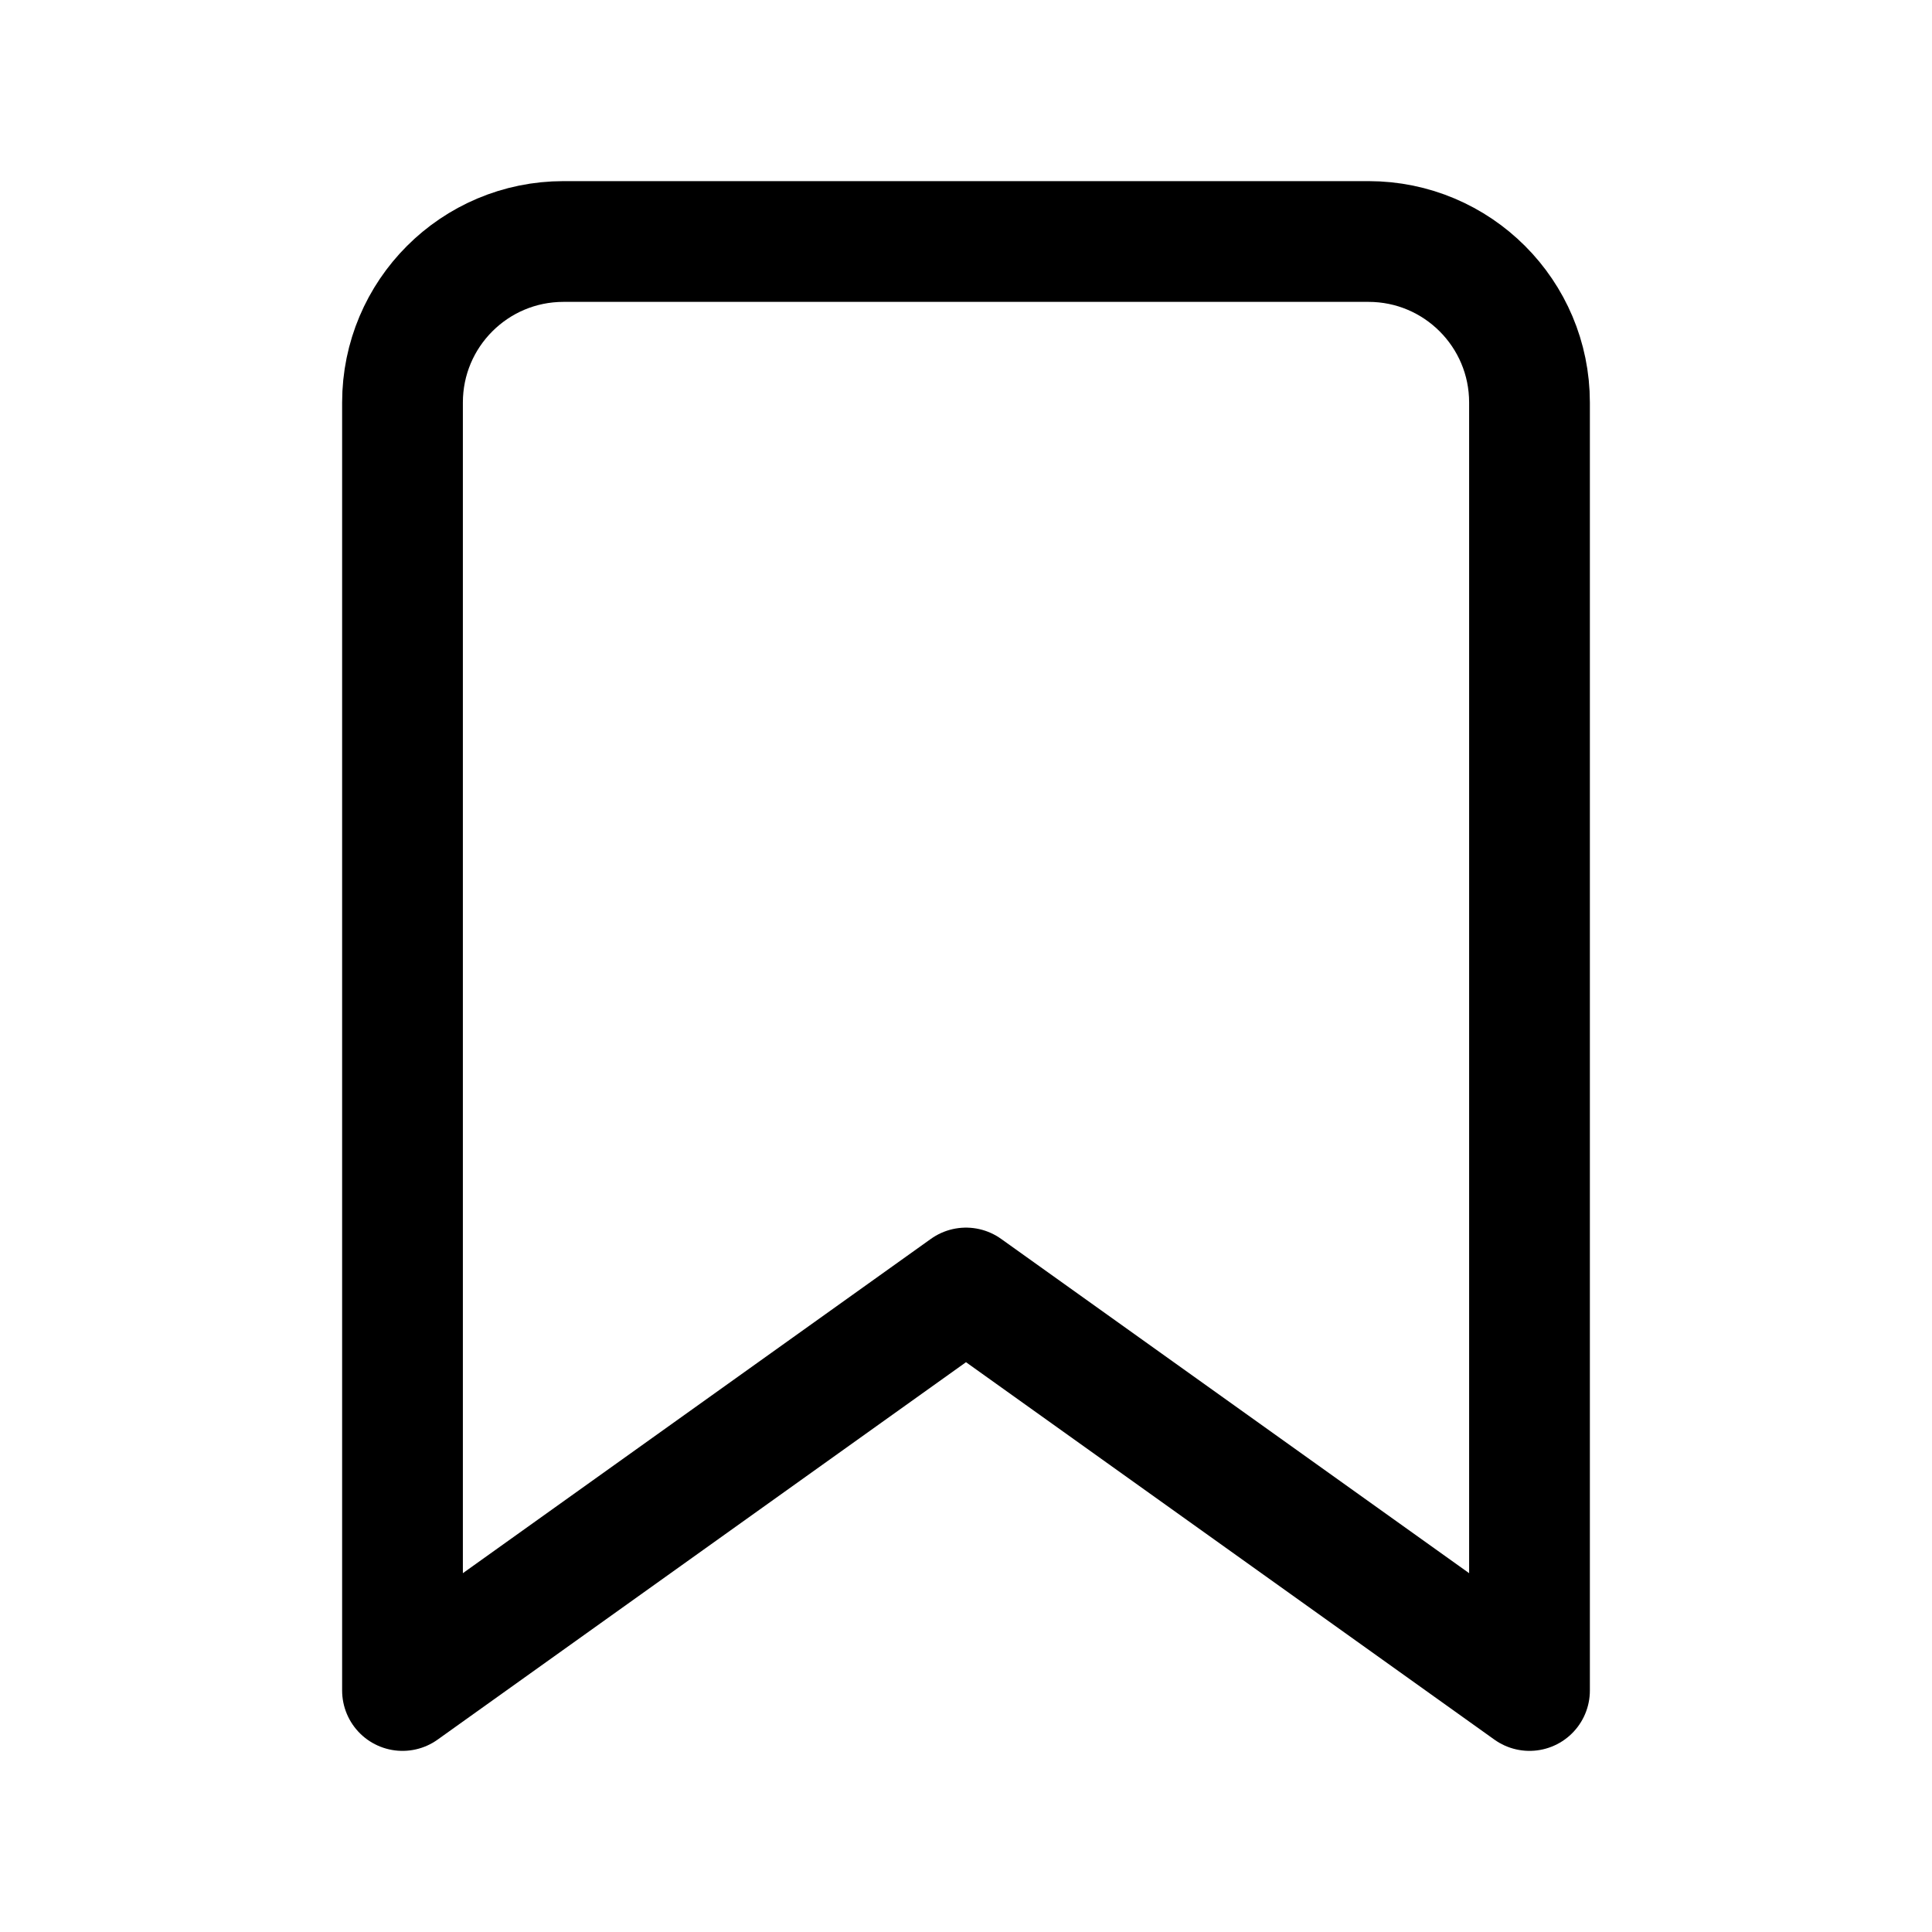
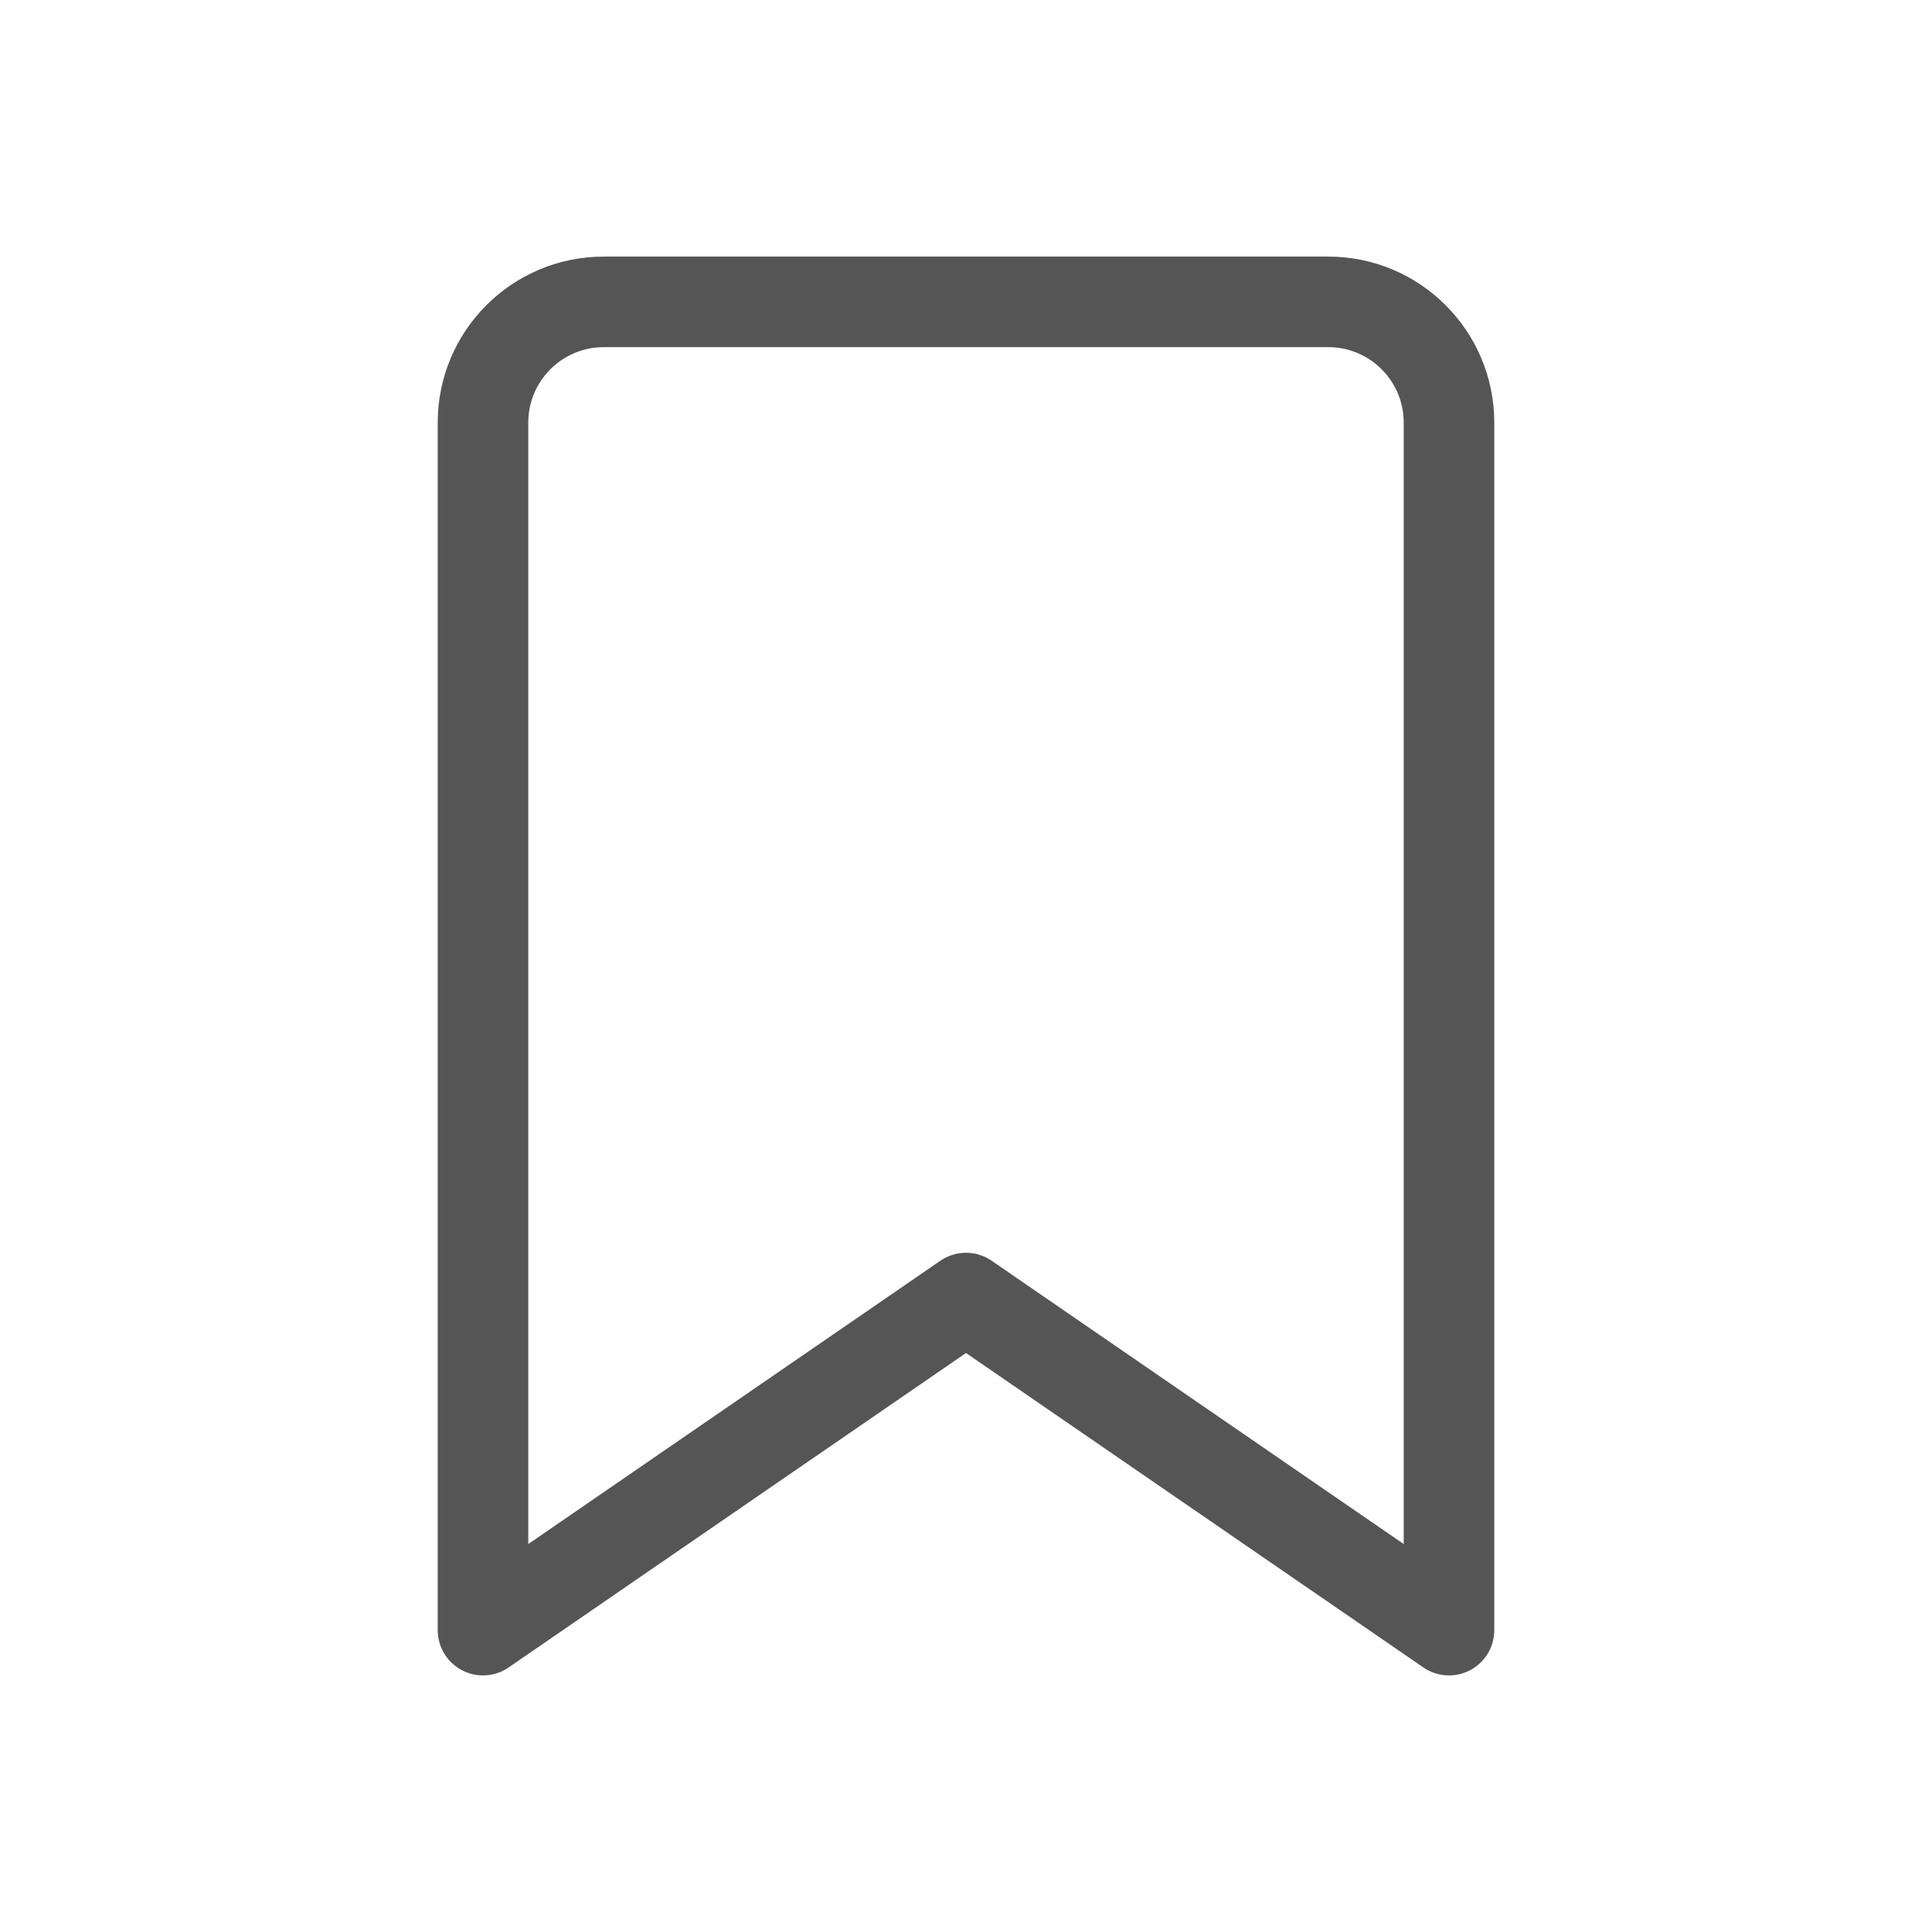
- <svg xmlns="http://www.w3.org/2000/svg" width="24" height="24" viewBox="0 0 24 24" fill="none" stroke="currentColor" stroke-width="1.5" stroke-linecap="round" stroke-linejoin="round">
-   <path d="M19 21l-7-5-7 5V5a2 2 0 0 1 2-2h10a2 2 0 0 1 2 2z" />
+ <svg xmlns="http://www.w3.org/2000/svg" viewBox="0 0 32 32" width="32" height="32">
+   <path d="M24 27l-8-5.5L8 27V7a2 2 0 0 1 2-2h12a2 2 0 0 1 2 2z" fill="none" stroke="#555" stroke-width="1.5" stroke-linecap="round" stroke-linejoin="round" />
</svg>
